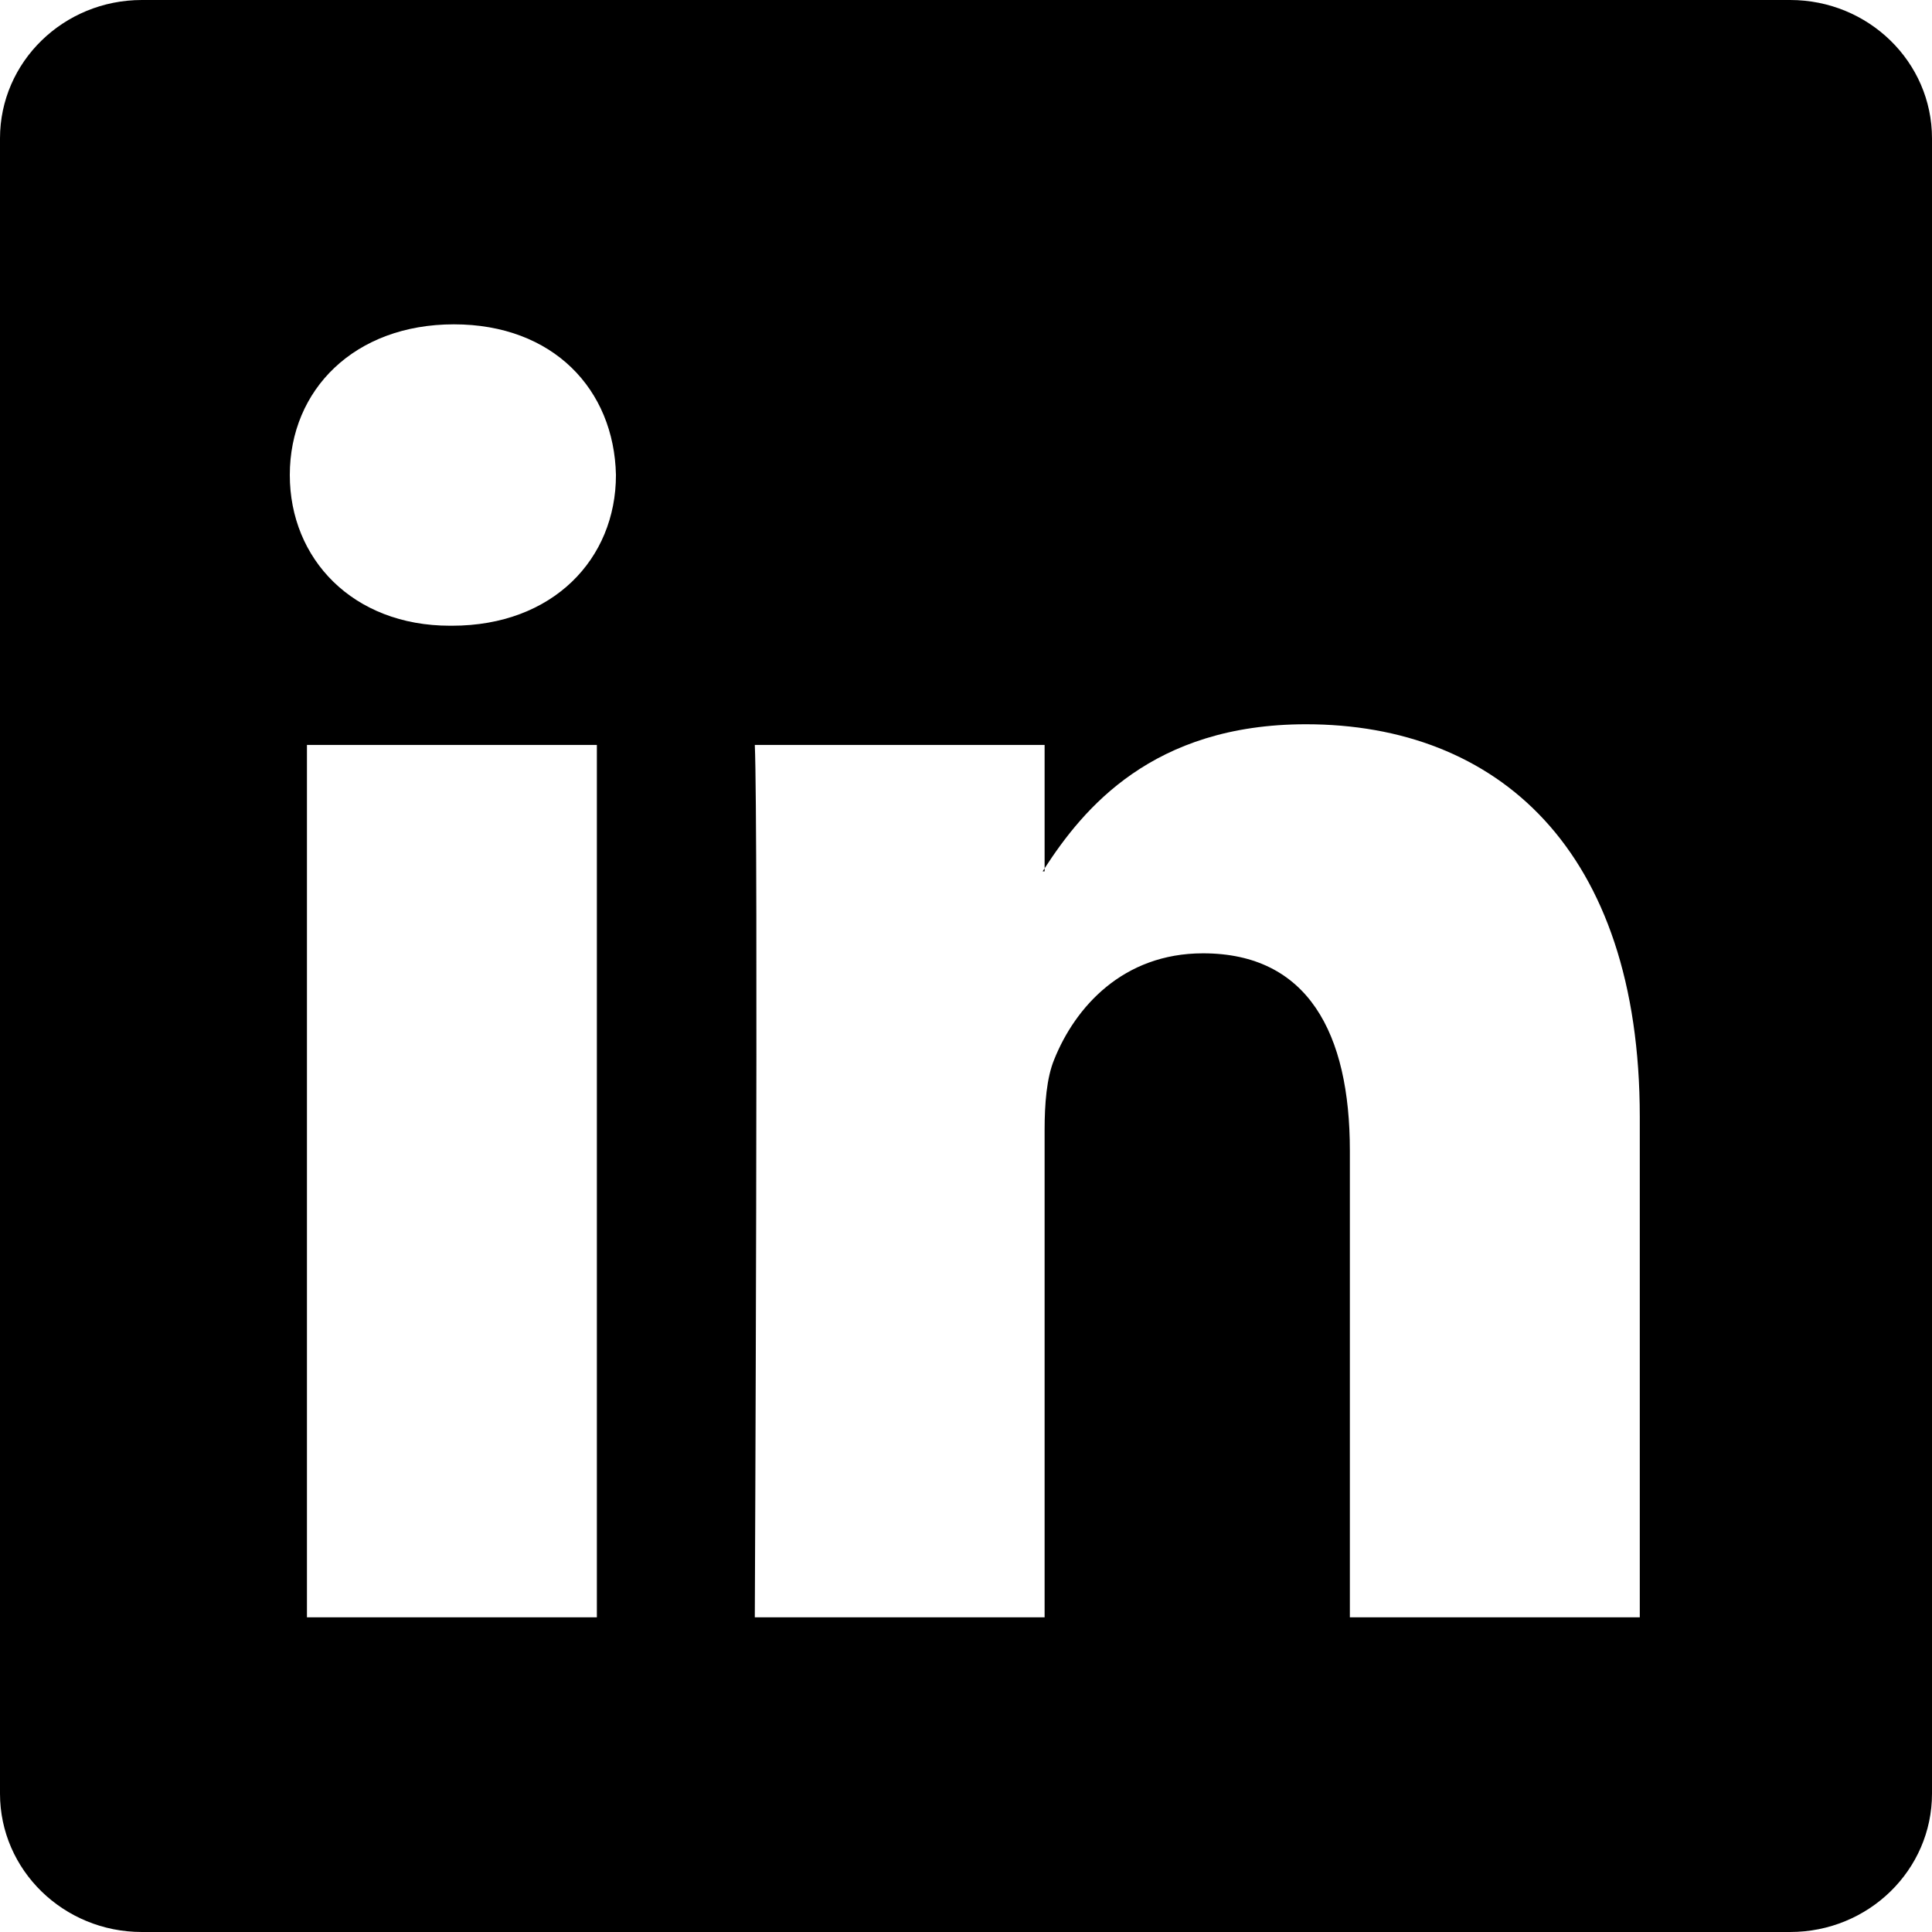
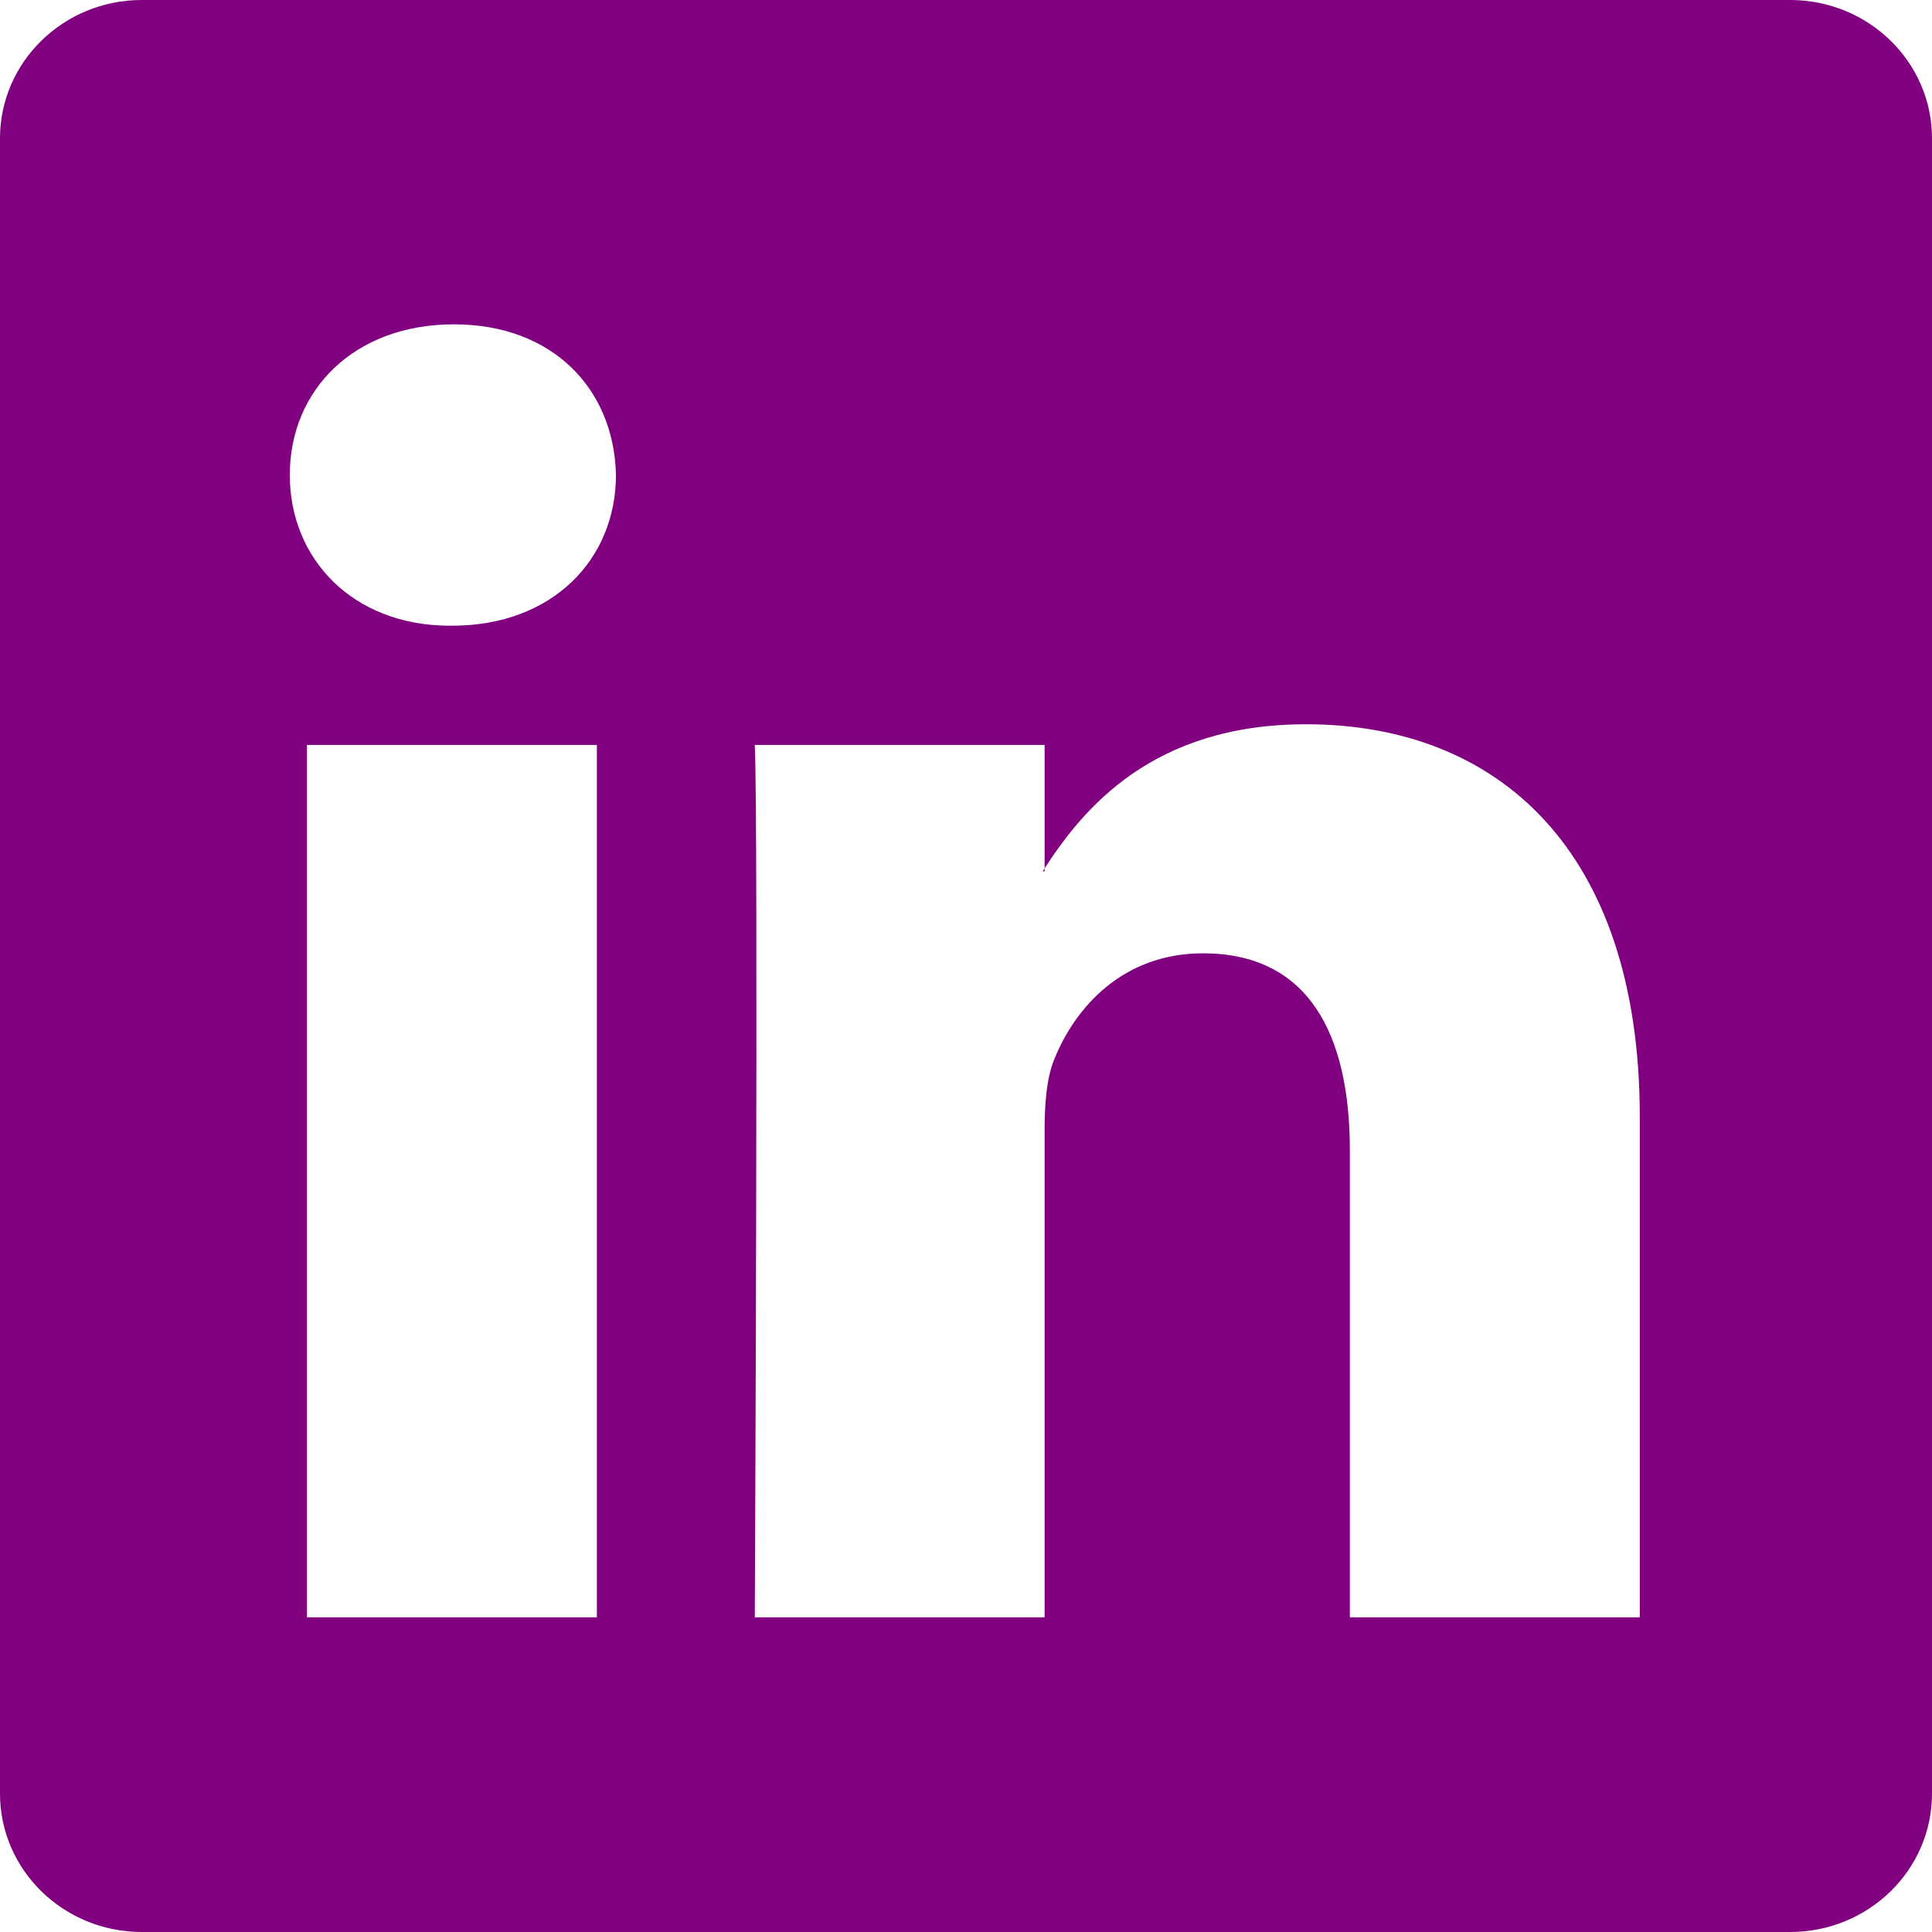
- <svg xmlns="http://www.w3.org/2000/svg" width="16" height="16" fill="currentColor" class="bi bi-linkedin" viewBox="0 0 16 16">
+ <svg xmlns="http://www.w3.org/2000/svg" width="16" height="16" fill="purple" class="bi bi-linkedin" viewBox="0 0 16 16">
  <path d="M0 1.146C0 .513.526 0 1.175 0h13.65C15.474 0 16 .513 16 1.146v13.708c0 .633-.526 1.146-1.175 1.146H1.175C.526 16 0 15.487 0 14.854zm4.943 12.248V6.169H2.542v7.225zm-1.2-8.212c.837 0 1.358-.554 1.358-1.248-.015-.709-.52-1.248-1.342-1.248S2.4 3.226 2.4 3.934c0 .694.521 1.248 1.327 1.248zm4.908 8.212V9.359c0-.216.016-.432.08-.586.173-.431.568-.878 1.232-.878.869 0 1.216.662 1.216 1.634v3.865h2.401V9.25c0-2.22-1.184-3.252-2.764-3.252-1.274 0-1.845.7-2.165 1.193v.025h-.016l.016-.025V6.169h-2.4c.03.678 0 7.225 0 7.225z" />
</svg>
